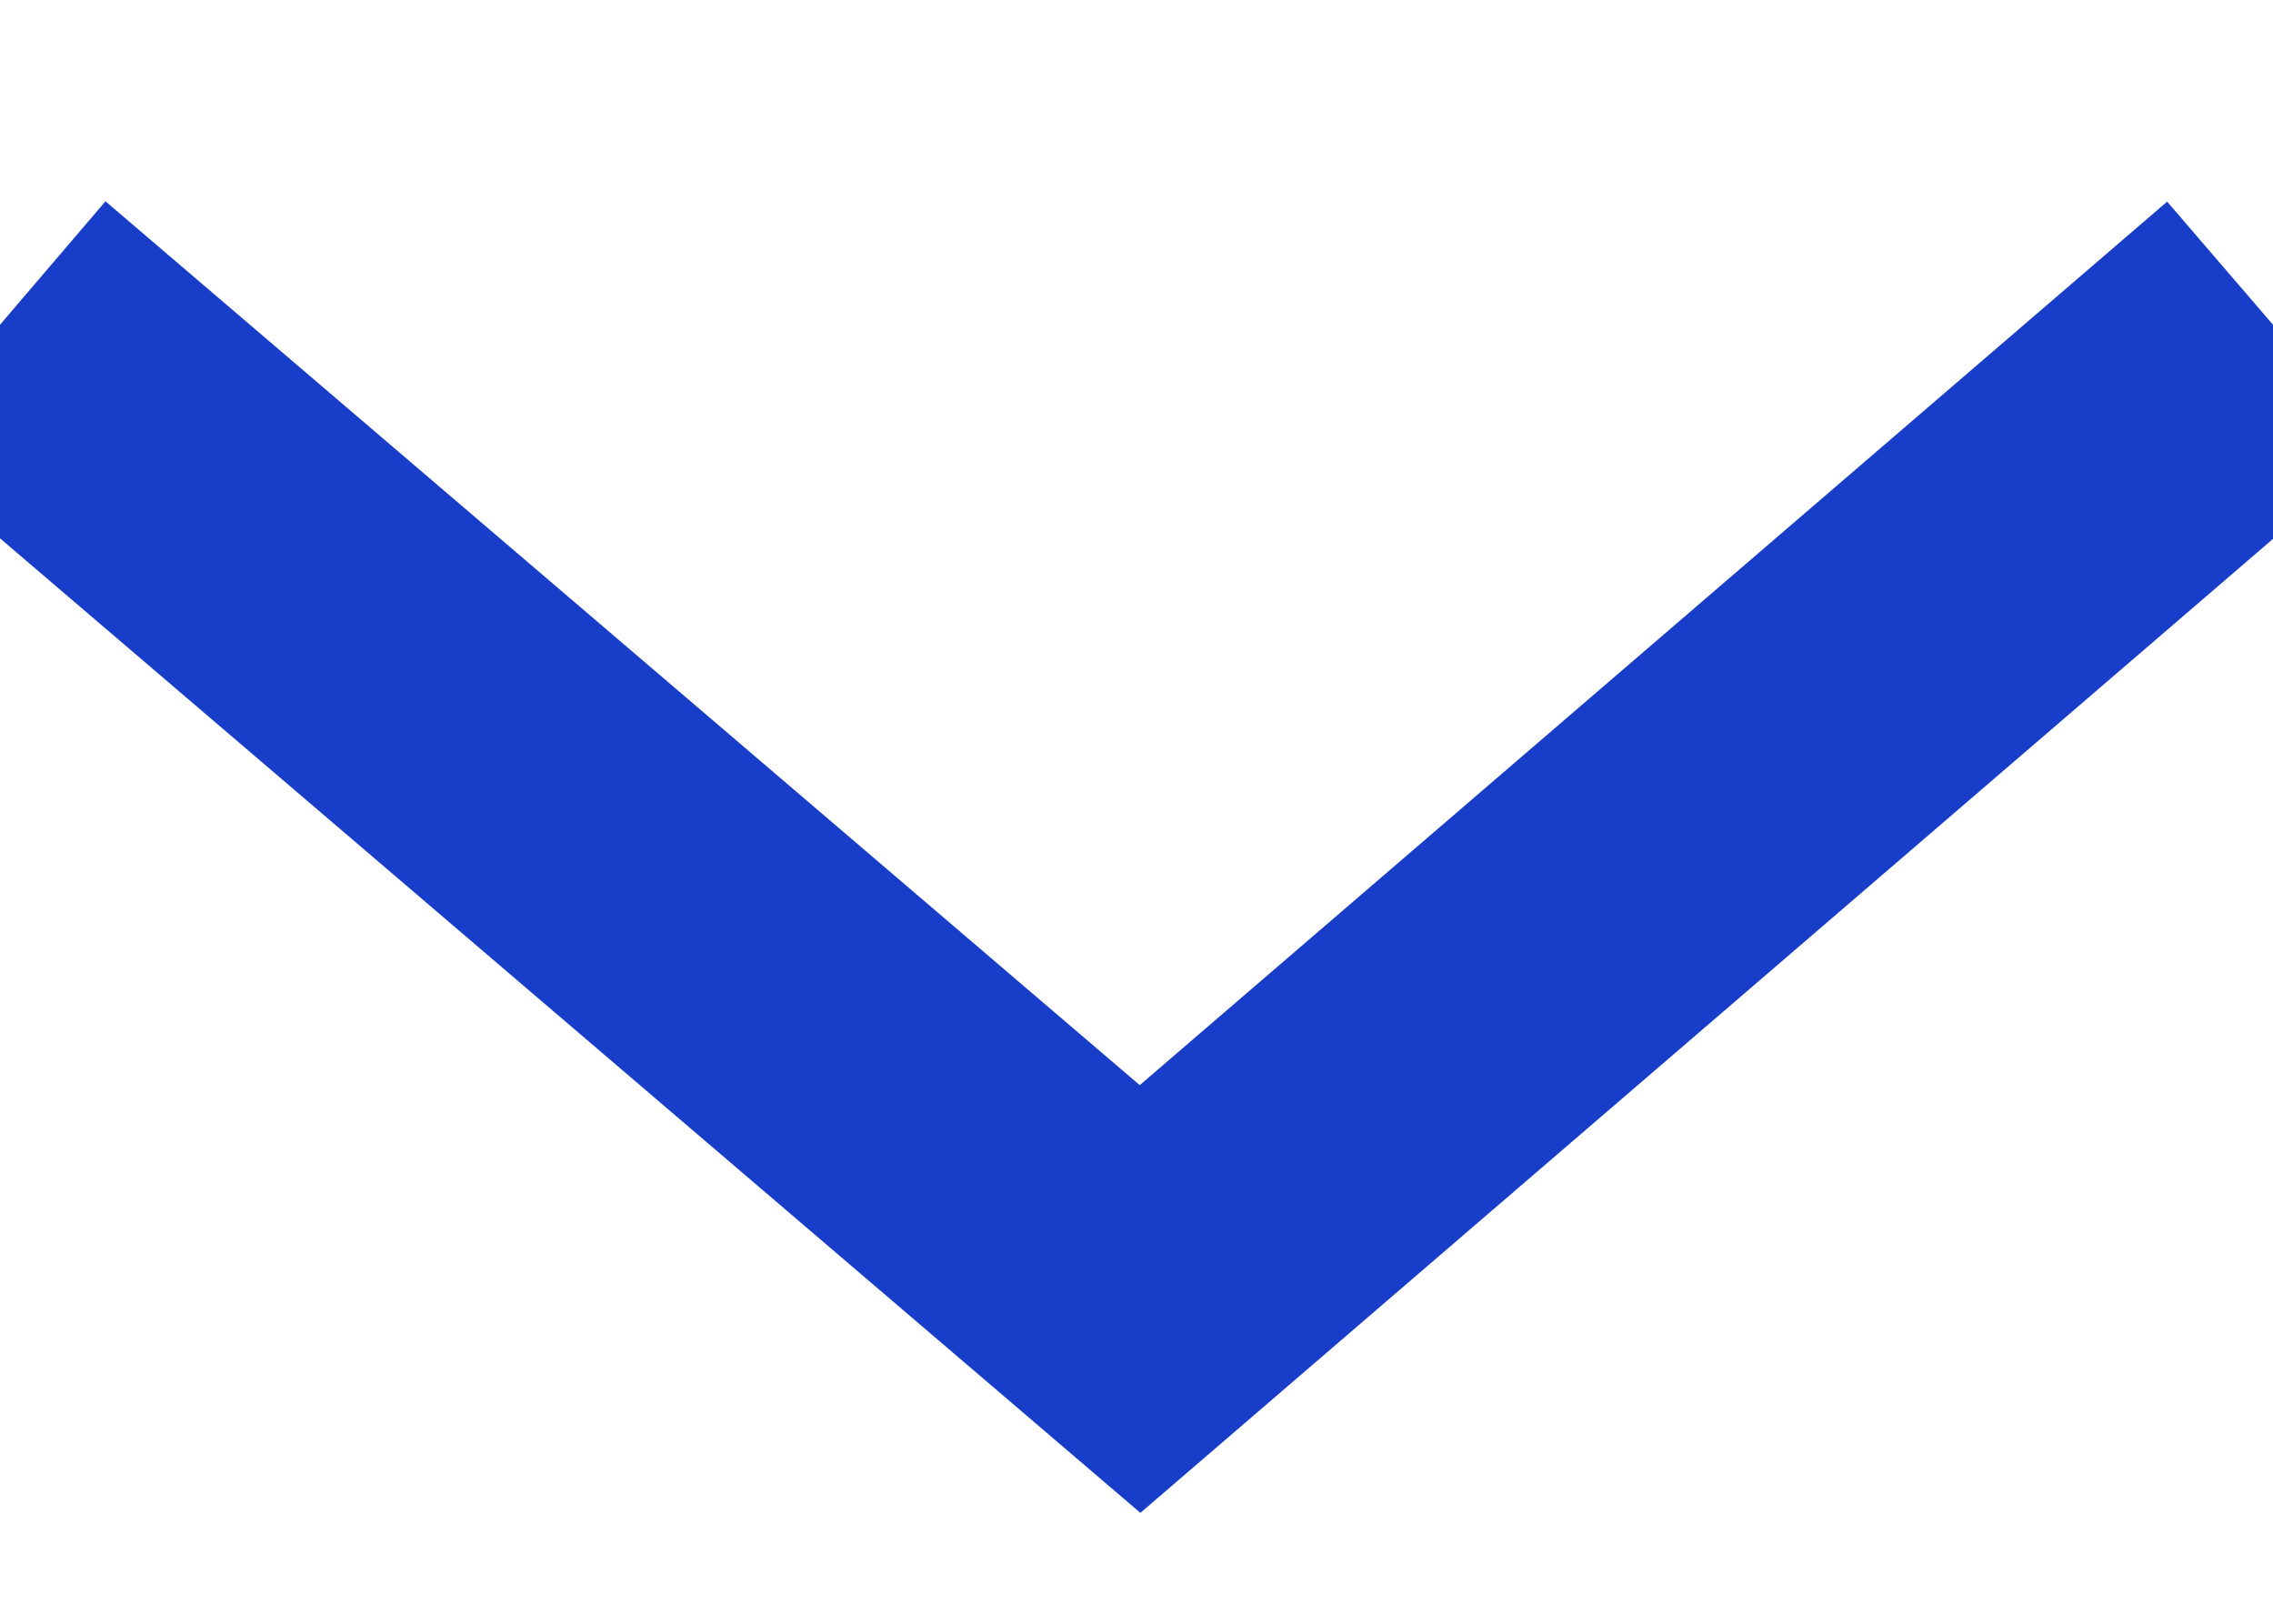
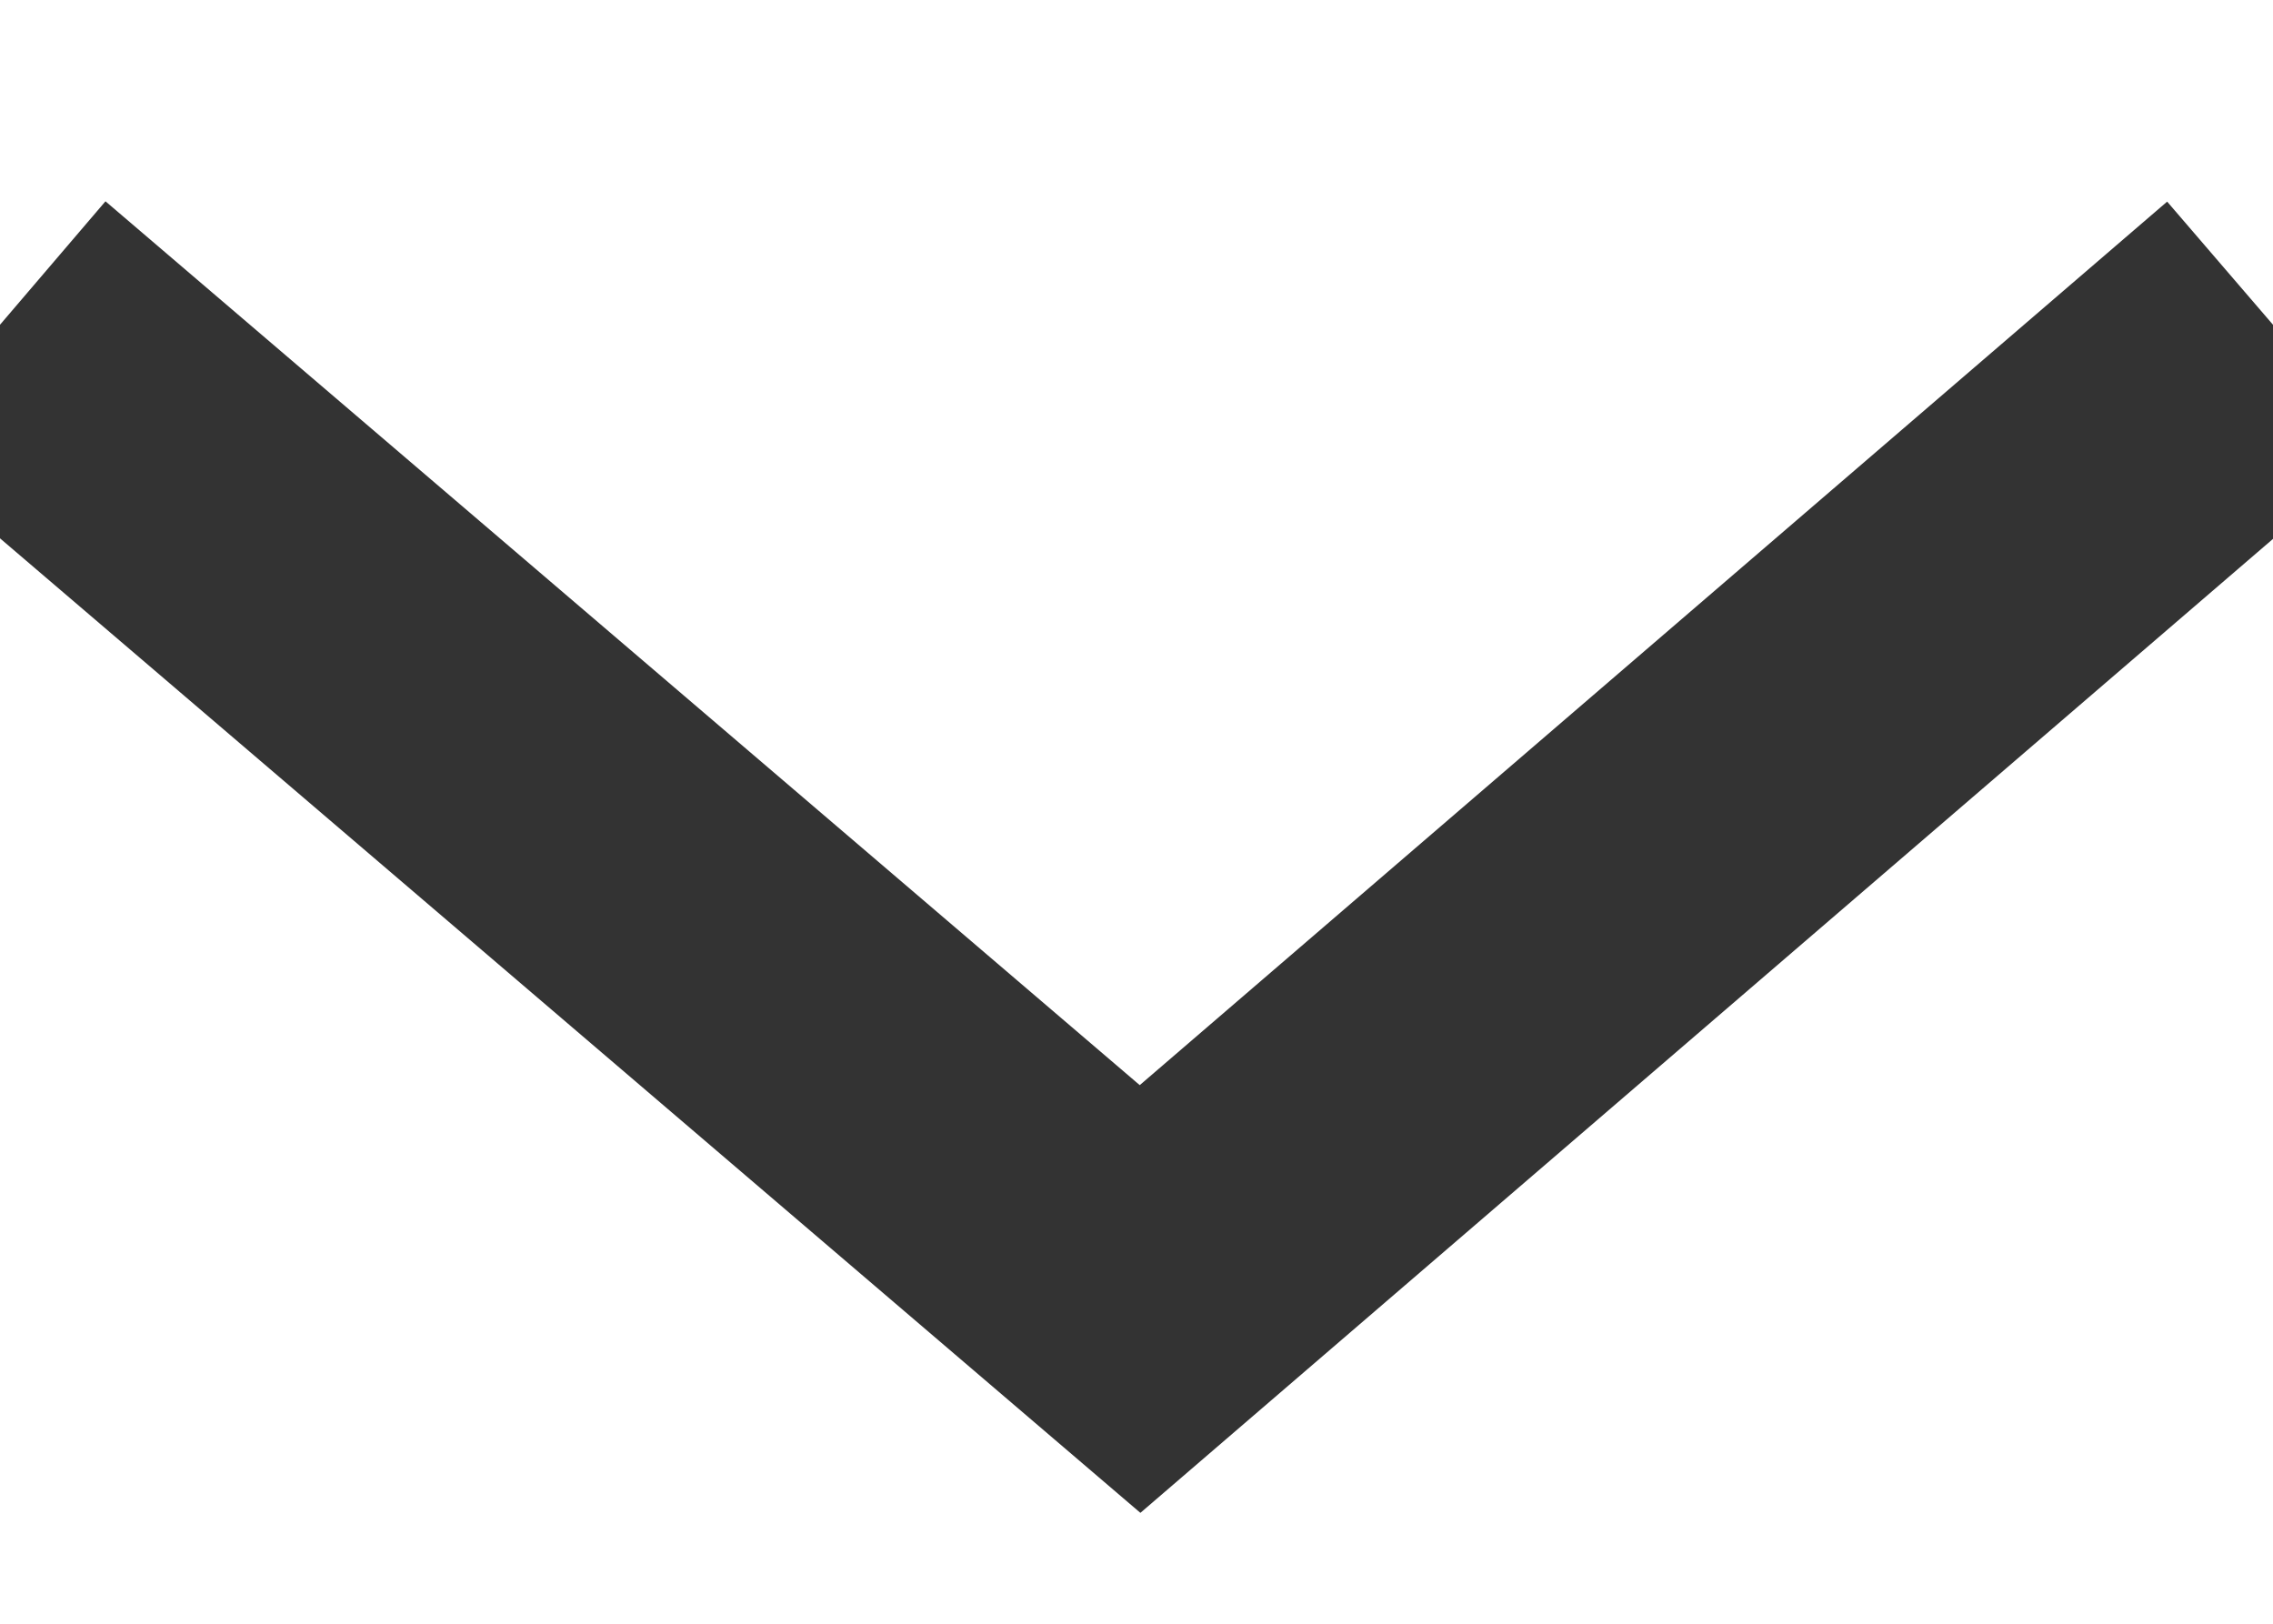
<svg xmlns="http://www.w3.org/2000/svg" width="7px" height="5px" viewBox="0 0 7 5" version="1.1">
  <g id="Page-1" stroke="none" stroke-width="1" fill="none" fill-rule="evenodd">
-     <g id="Withdraw-Liquidity" transform="translate(-473, -245)" stroke="#173DC9">
-       <polyline id="Path-5-Copy-2" transform="translate(476.5, 247.5) rotate(-180) translate(-476.5, -247.5) " points="473 249 476.489 246 480 249" />
+     <g id="Wallet_transfer" transform="translate(-1172, -273)" stroke="#333333">
+       <polyline id="Path-5-Copy-12" transform="translate(1175.5, 275.5) rotate(-180) translate(-1175.5, -275.5) " points="1172 277 1175.489 274 1179 277" />
    </g>
  </g>
</svg>
